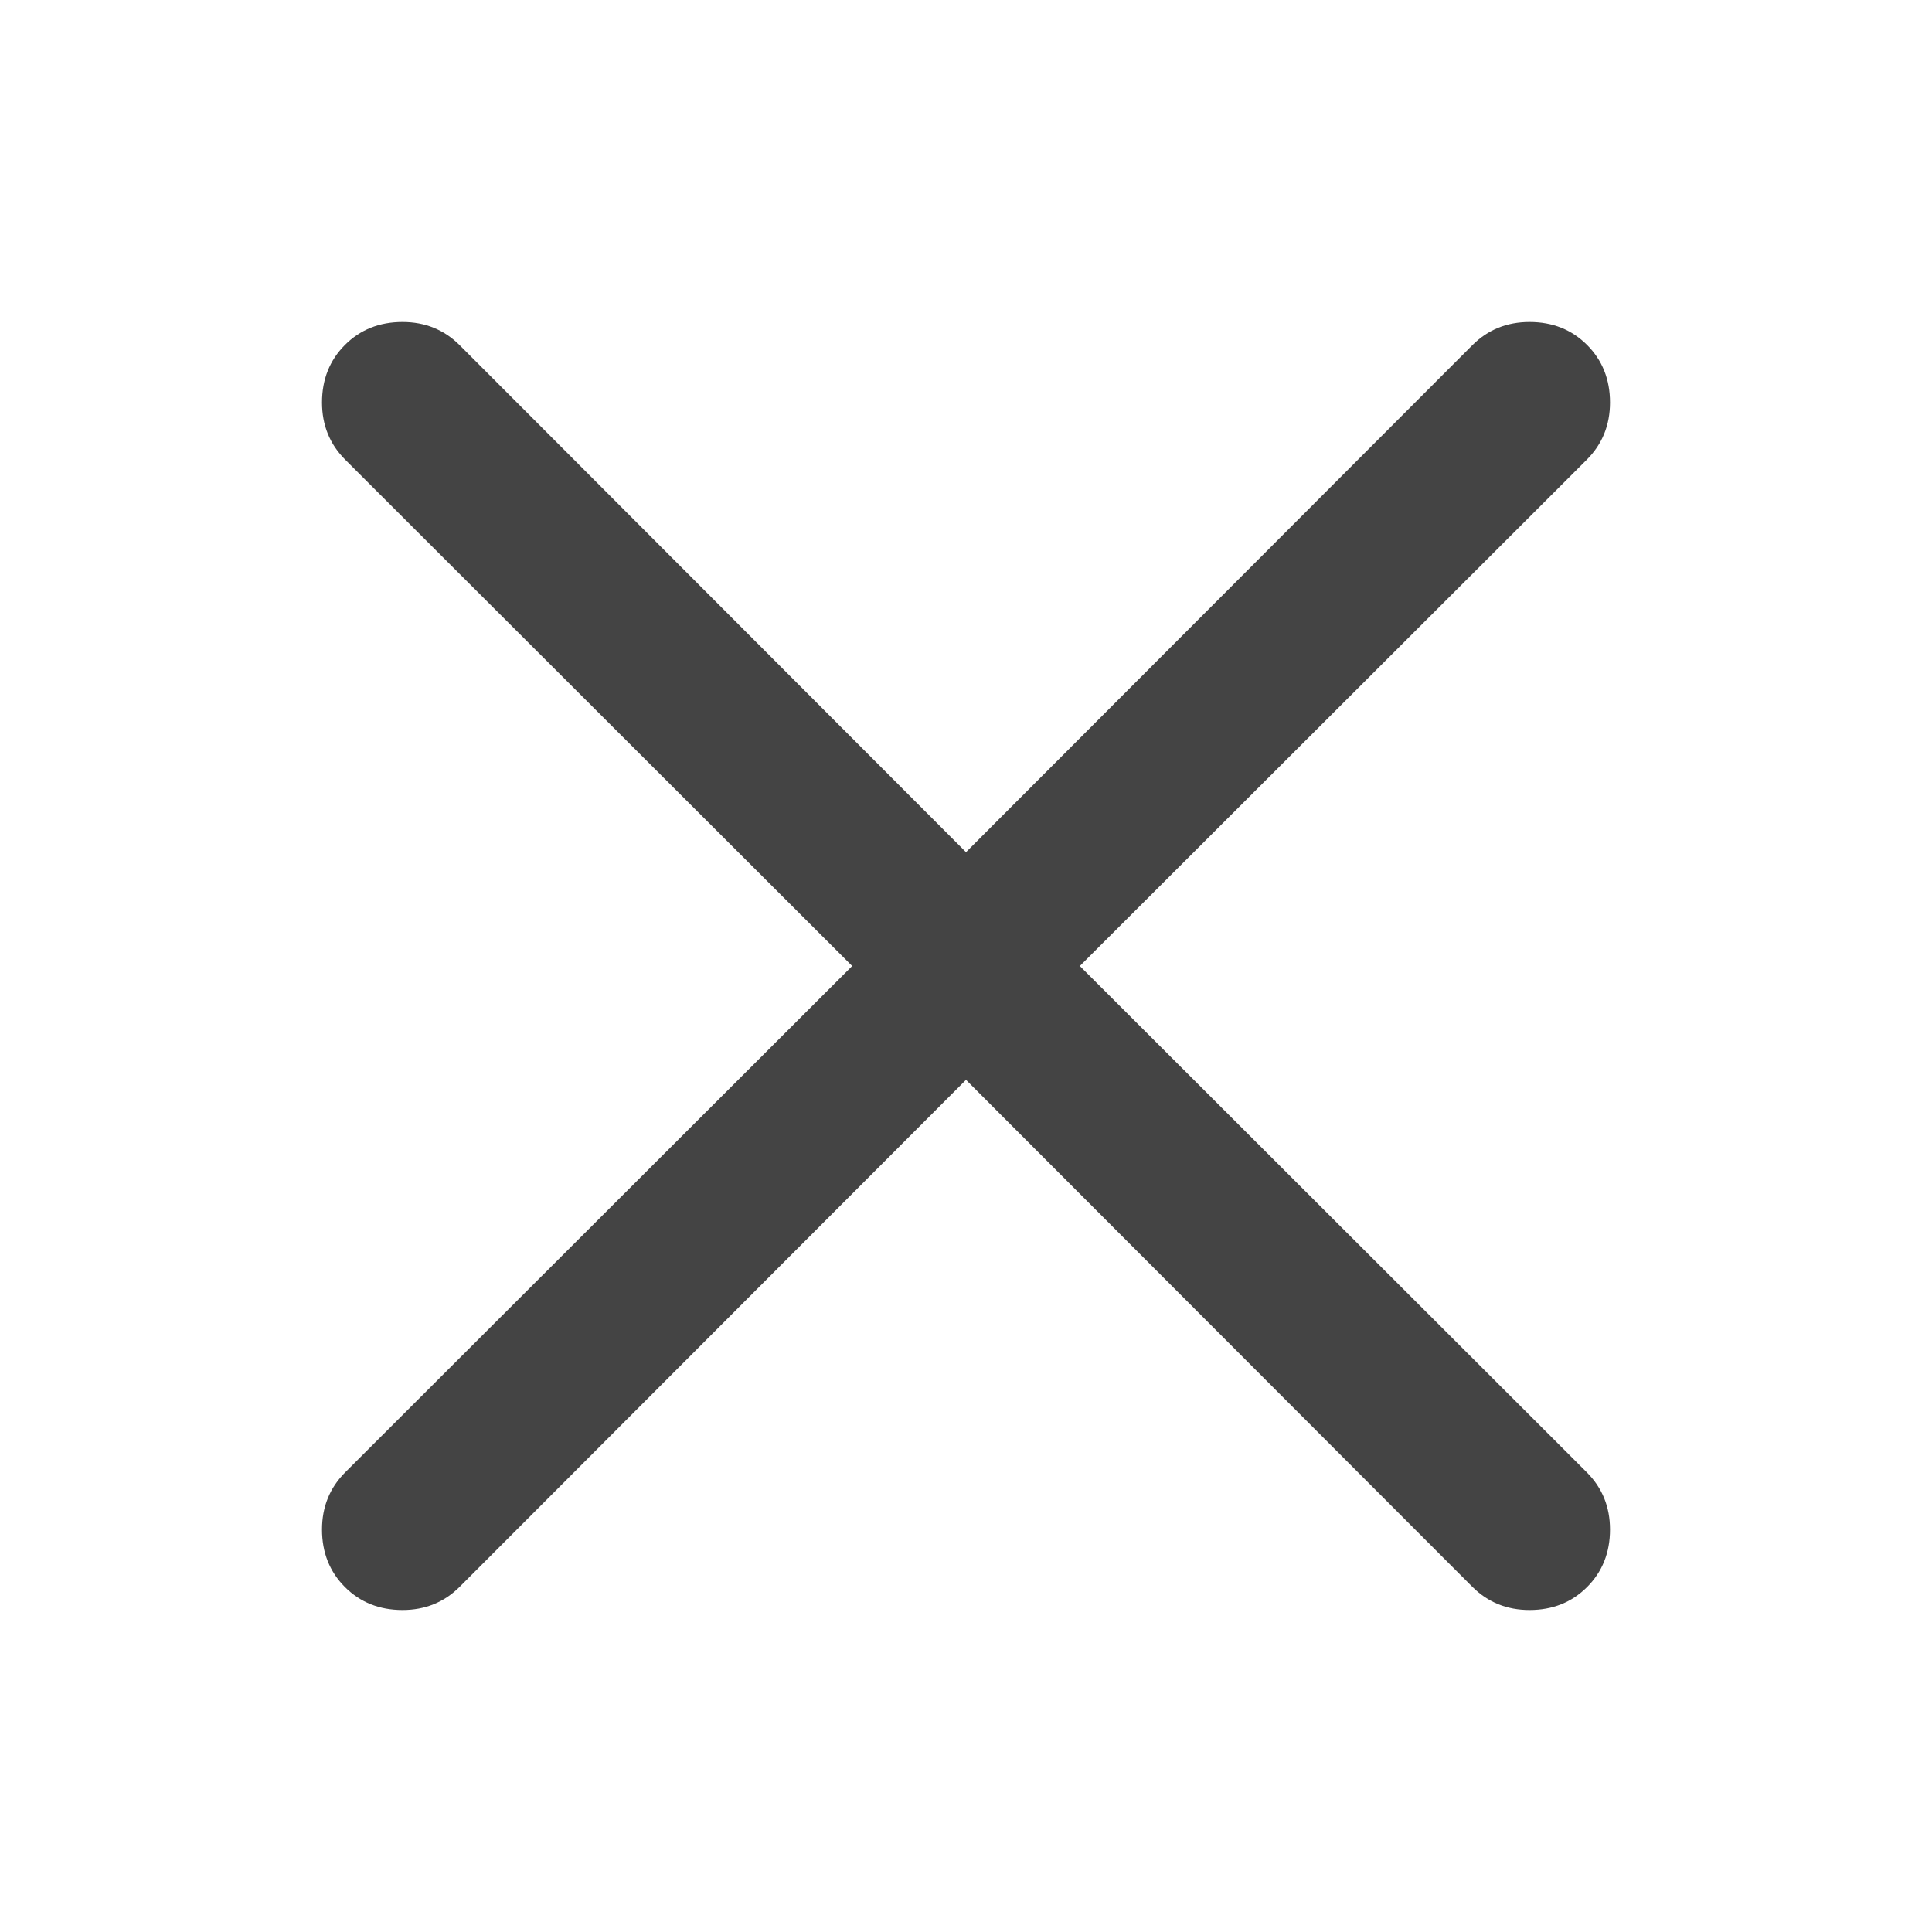
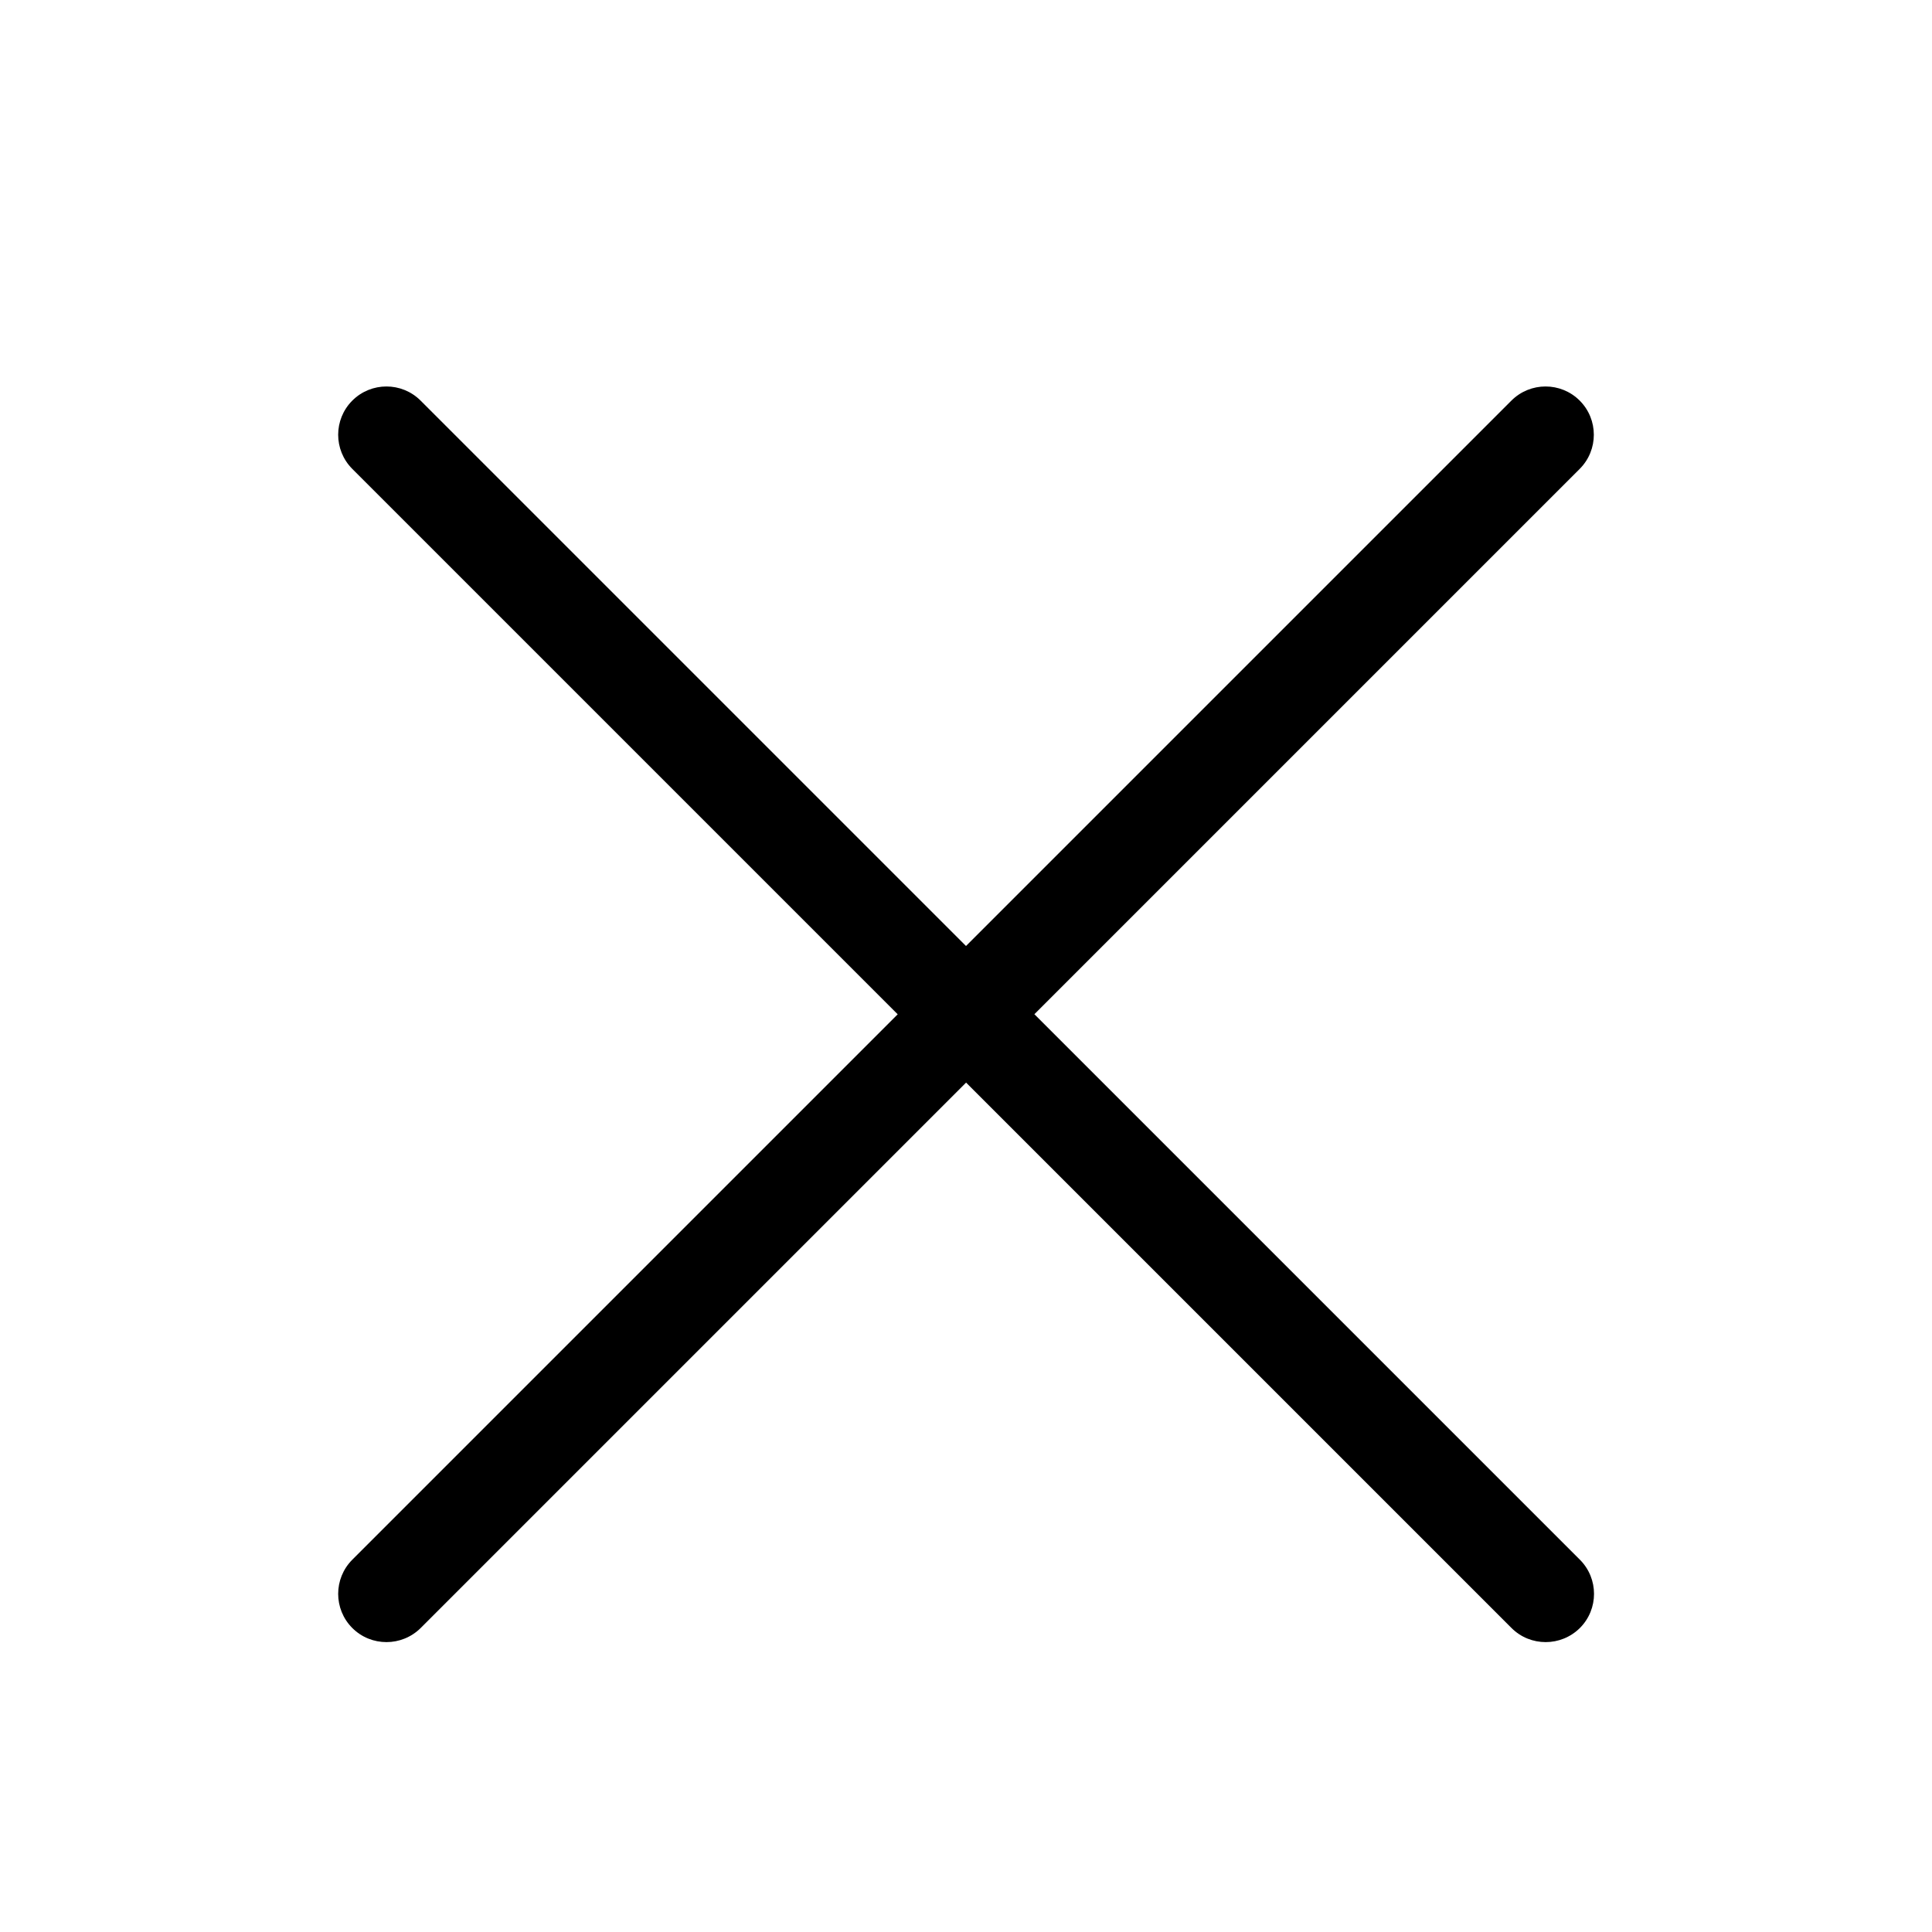
- <svg xmlns="http://www.w3.org/2000/svg" version="1.1" width="24" height="24" viewBox="0 0 24 24">
-   <path fill="#444" d="M19 4q0.43 0 0.715 0.285t0.285 0.715q0 0.422-0.289 0.711l-6.297 6.289 6.297 6.289q0.289 0.289 0.289 0.711 0 0.43-0.285 0.715t-0.715 0.285q-0.422 0-0.711-0.289l-6.289-6.297-6.289 6.297q-0.289 0.289-0.711 0.289-0.43 0-0.715-0.285t-0.285-0.715q0-0.422 0.289-0.711l6.297-6.289-6.297-6.289q-0.289-0.289-0.289-0.711 0-0.43 0.285-0.715t0.715-0.285q0.422 0 0.711 0.289l6.289 6.297 6.289-6.297q0.289-0.289 0.711-0.289z" />
+ <svg xmlns="http://www.w3.org/2000/svg" version="1.1" width="20" height="20" viewBox="0 0 20 20">
+   <path fill="#000000" d="M10.707 10.5l5.646-5.646c0.195-0.195 0.195-0.512 0-0.707s-0.512-0.195-0.707 0l-5.646 5.646-5.646-5.646c-0.195-0.195-0.512-0.195-0.707 0s-0.195 0.512 0 0.707l5.646 5.646-5.646 5.646c-0.195 0.195-0.195 0.512 0 0.707 0.098 0.098 0.226 0.146 0.354 0.146s0.256-0.049 0.354-0.146l5.646-5.646 5.646 5.646c0.098 0.098 0.226 0.146 0.354 0.146s0.256-0.049 0.354-0.146c0.195-0.195 0.195-0.512 0-0.707l-5.646-5.646z" />
</svg>
